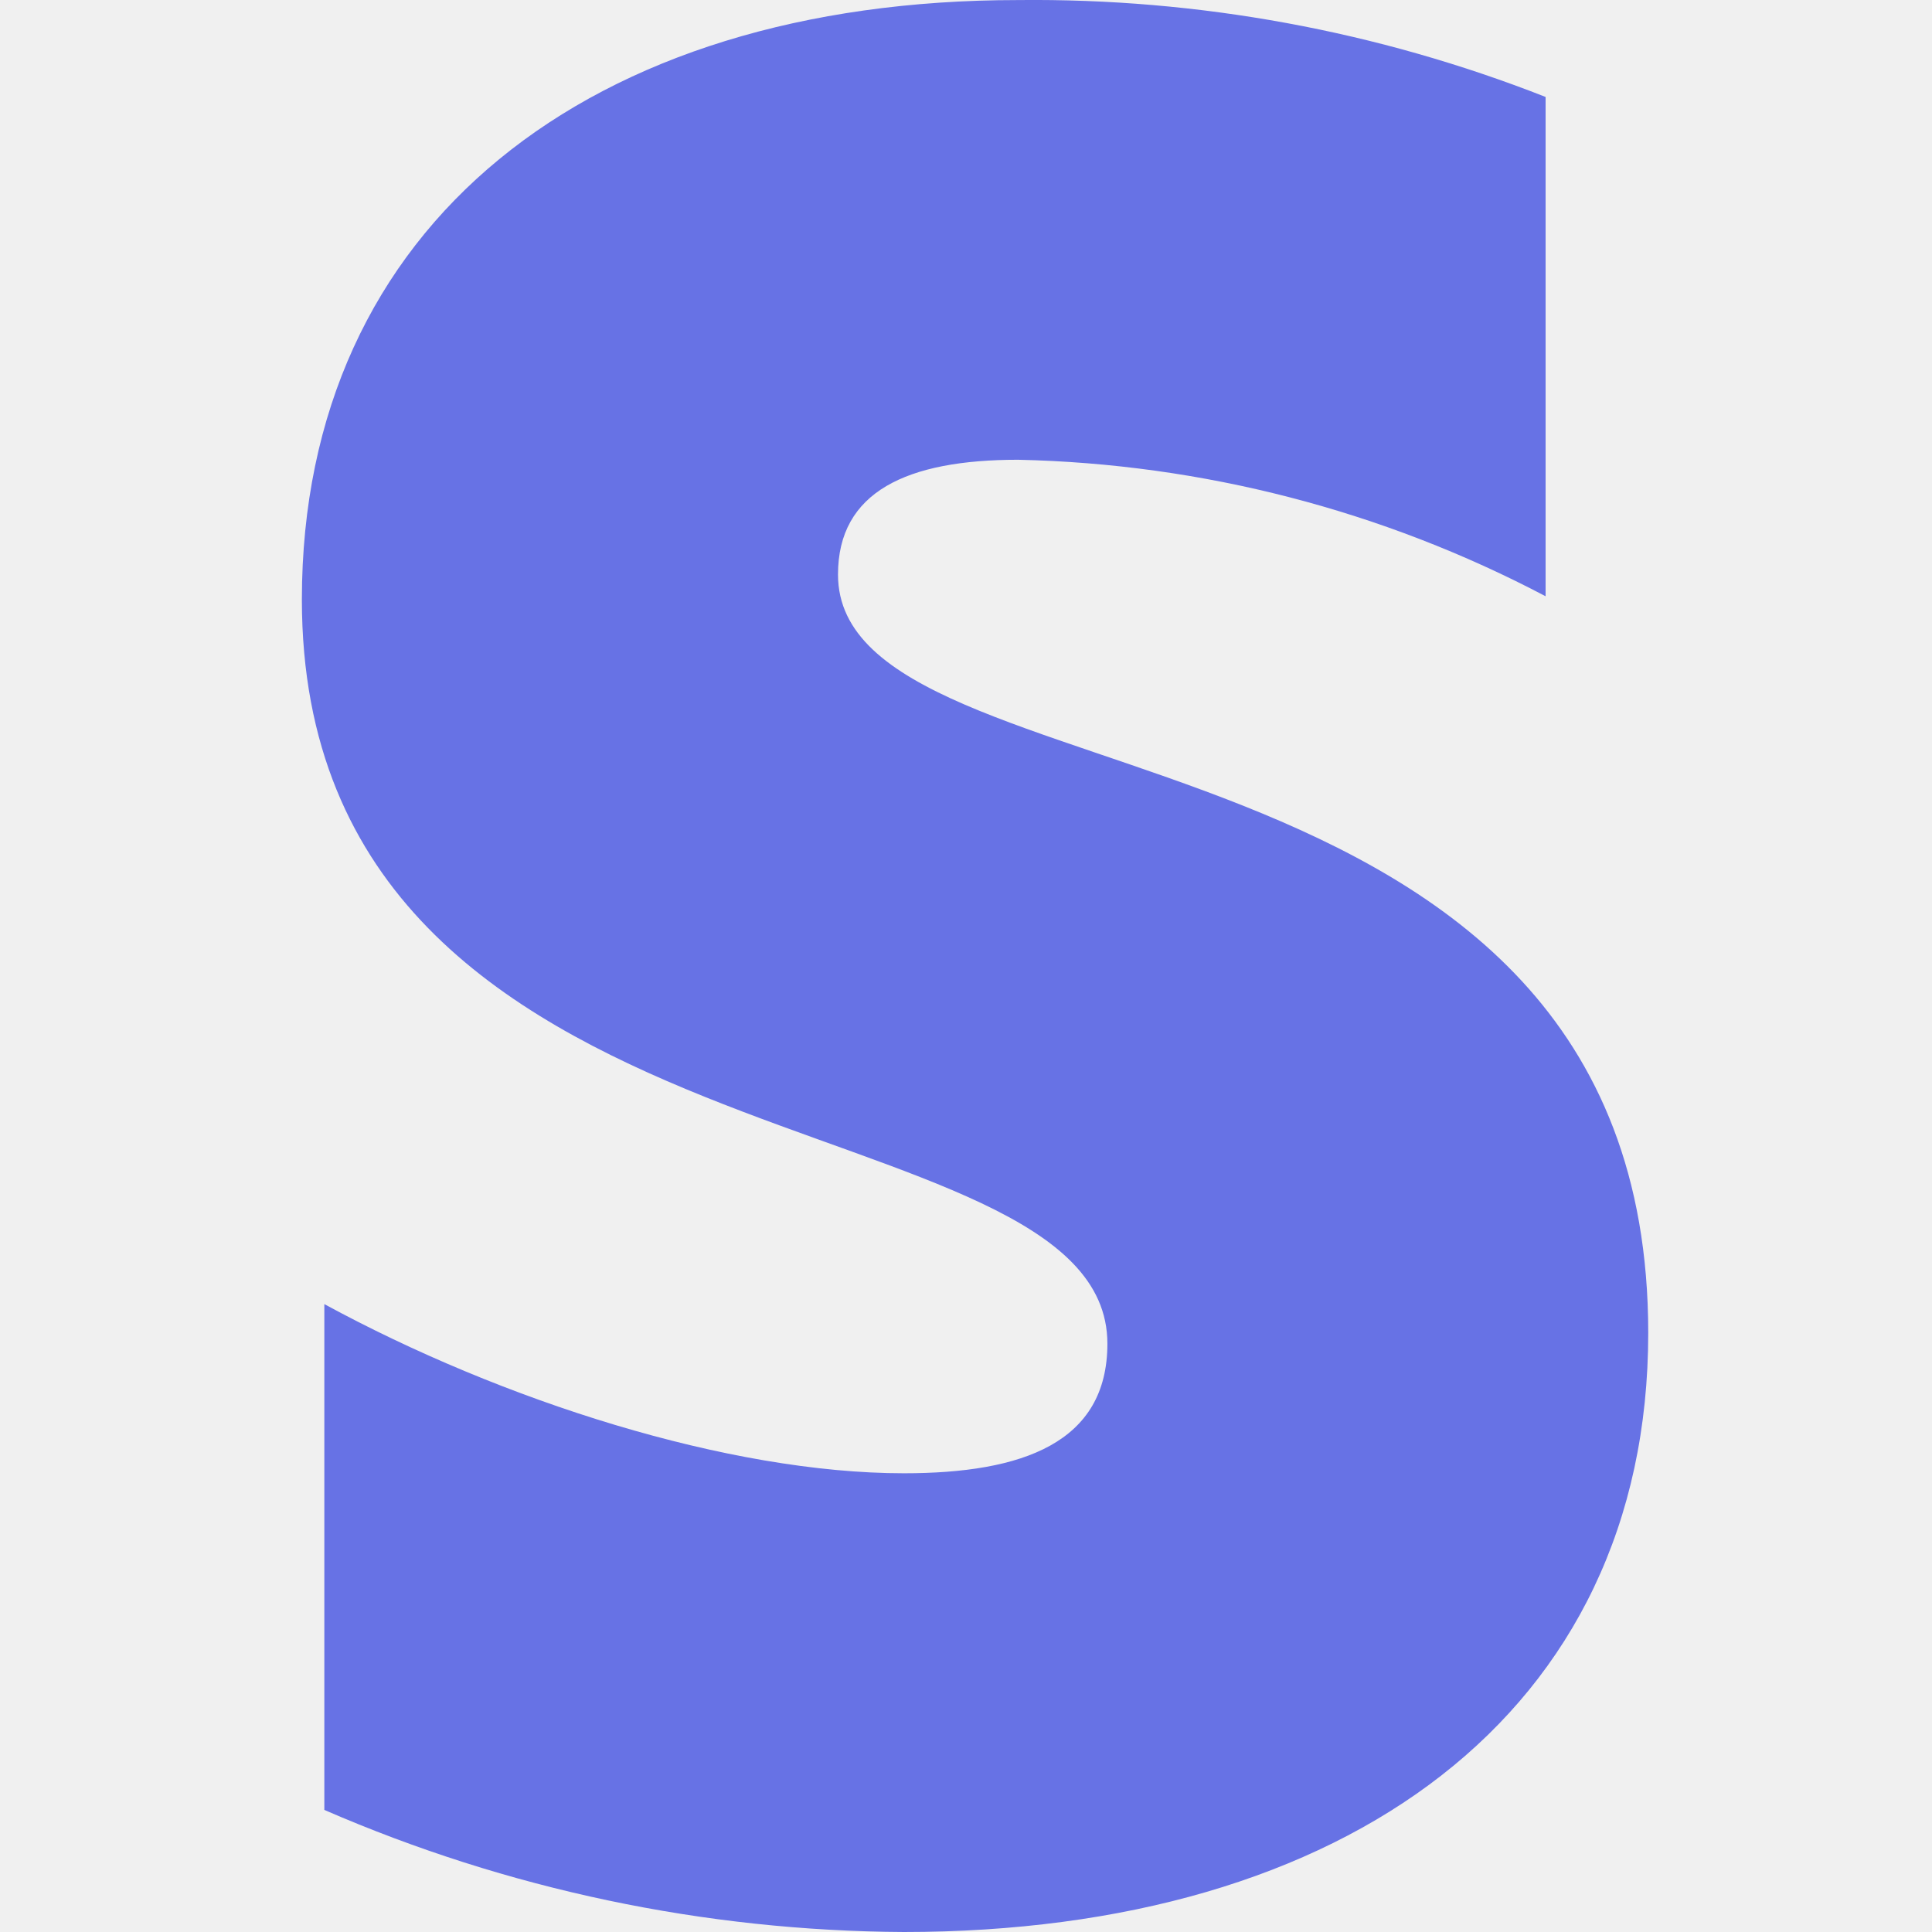
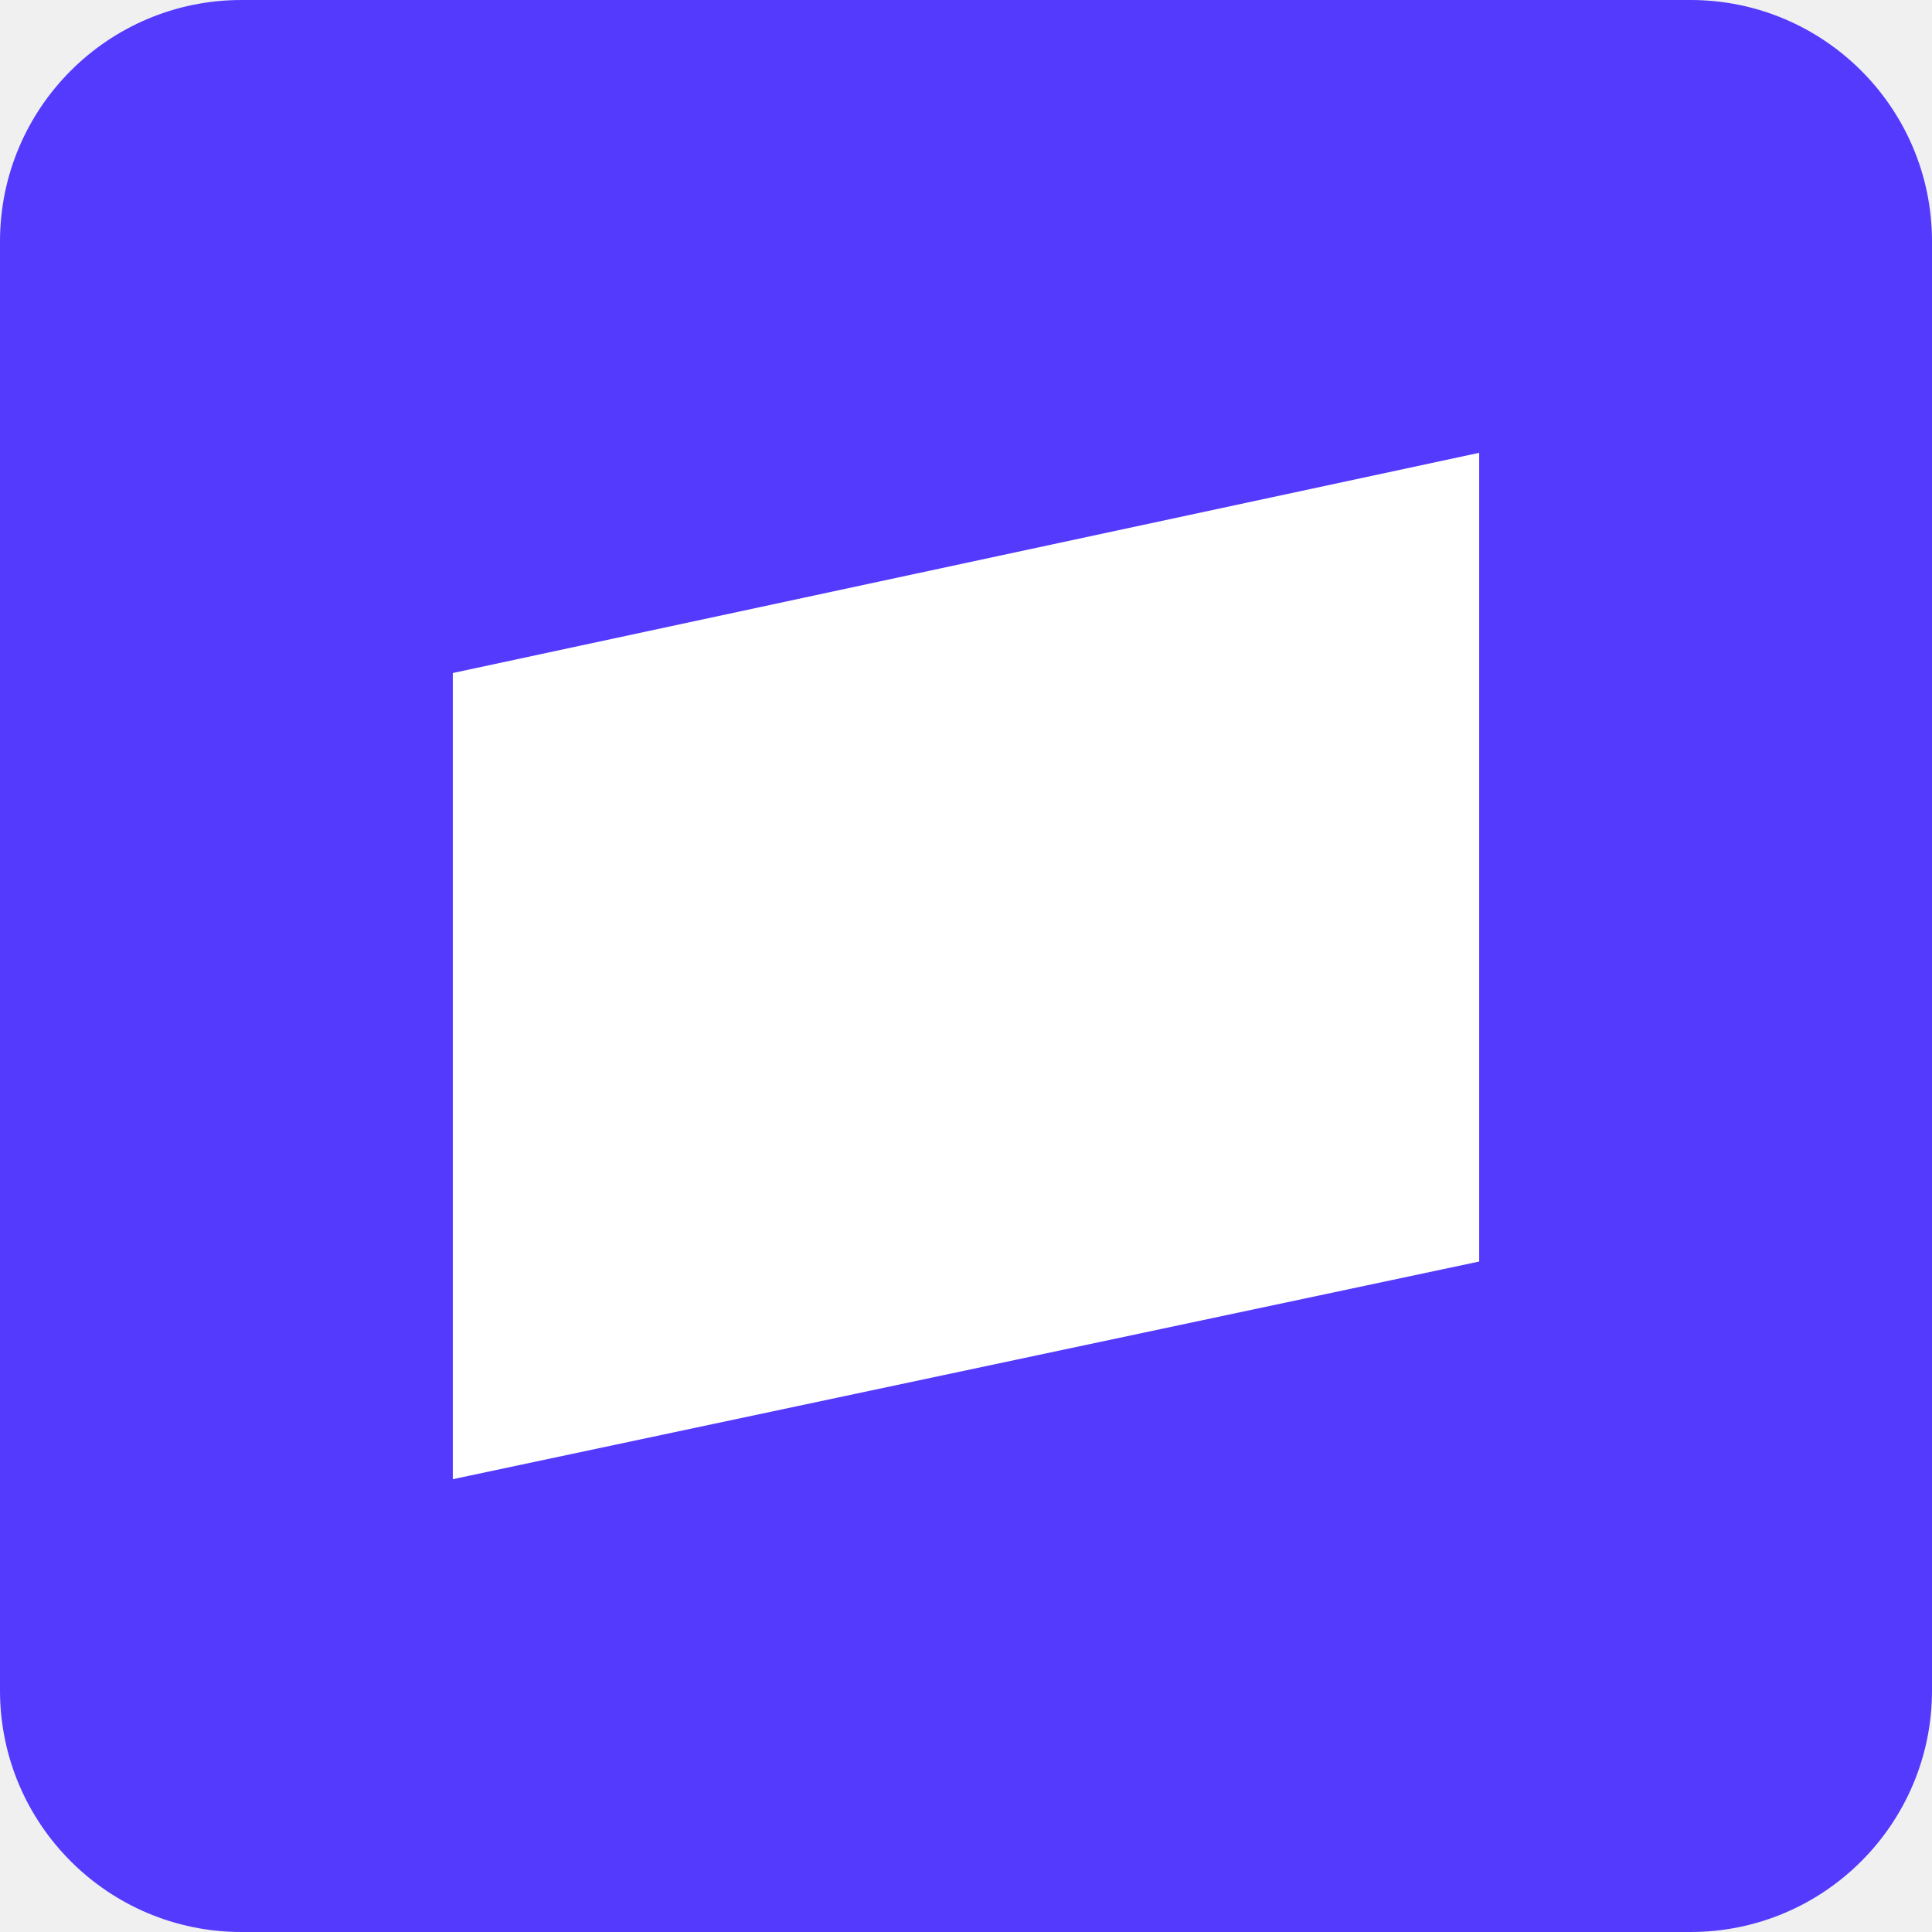
- <svg xmlns="http://www.w3.org/2000/svg" viewBox="0 0 32 32" width="64" height="64" fill="#6772e5">
-   <path d="M111.328 15.602c0-4.97-2.415-8.9-7.013-8.9s-7.423 3.924-7.423 8.863c0 5.85 3.32 8.8 8.036 8.8 2.318 0 4.06-.528 5.377-1.26V19.22a10.25 10.25 0 0 1-4.764 1.075c-1.9 0-3.556-.67-3.774-2.943h9.497a40 40 0 0 0 .063-1.748zm-9.606-1.835c0-2.186 1.35-3.1 2.56-3.1s2.454.906 2.454 3.1zM89.4 6.712a5.43 5.43 0 0 0-3.801 1.509l-.254-1.208h-4.27v22.64l4.85-1.032v-5.488a5.43 5.43 0 0 0 3.444 1.265c3.472 0 6.64-2.792 6.64-8.957.003-5.66-3.206-8.73-6.614-8.73zM88.23 20.1a2.9 2.9 0 0 1-2.288-.906l-.03-7.2a2.93 2.93 0 0 1 2.315-.96c1.775 0 2.998 2 2.998 4.528.003 2.593-1.198 4.546-2.995 4.546zM79.25.57l-4.87 1.035v3.95l4.87-1.032z" fill-rule="evenodd" />
-   <path d="M74.38 7.035h4.87V24.04h-4.87z" />
-   <path d="m69.164 8.47-.302-1.434h-4.196V24.04h4.848V12.5c1.147-1.5 3.082-1.208 3.698-1.017V7.038c-.646-.232-2.913-.658-4.048 1.43zm-9.73-5.646L54.698 3.83l-.02 15.562c0 2.87 2.158 4.993 5.038 4.993 1.585 0 2.756-.302 3.405-.643v-3.95c-.622.248-3.683 1.138-3.683-1.72v-6.9h3.683V7.035h-3.683zM46.3 11.97c0-.758.63-1.05 1.648-1.05a10.9 10.9 0 0 1 4.83 1.25V7.6a12.8 12.8 0 0 0-4.83-.888c-3.924 0-6.557 2.056-6.557 5.488 0 5.37 7.375 4.498 7.375 6.813 0 .906-.78 1.186-1.863 1.186-1.606 0-3.68-.664-5.307-1.55v4.63a13.5 13.5 0 0 0 5.307 1.117c4.033 0 6.813-1.992 6.813-5.485 0-5.796-7.417-4.76-7.417-6.943zM13.88 9.515c0-1.37 1.14-1.9 2.982-1.9A19.66 19.66 0 0 1 25.6 9.876v-8.27A23.2 23.2 0 0 0 16.862.001C9.762.001 5 3.72 5 9.93c0 9.716 13.342 8.138 13.342 12.326 0 1.638-1.4 2.146-3.37 2.146-2.905 0-6.657-1.202-9.6-2.802v8.378A24.4 24.4 0 0 0 14.973 32C22.27 32 27.3 28.395 27.3 22.077c0-10.486-13.42-8.613-13.42-12.56z" fill-rule="evenodd" />
+ <svg xmlns="http://www.w3.org/2000/svg" width="512" height="512" viewBox="0 0 512 512" fill="none">
+   <g clip-path="url(#clip0_159_20)">
+     <rect width="512" height="512" fill="#533AFD" />
+     <path fill-rule="evenodd" clip-rule="evenodd" d="M120 392L392 334.317V120L120 178.357V392Z" fill="white" />
+   </g>
+   <defs>
+     <clipPath id="clip0_159_20">
+       <rect width="512" height="512" rx="64" fill="white" />
+     </clipPath>
+   </defs>
</svg>
